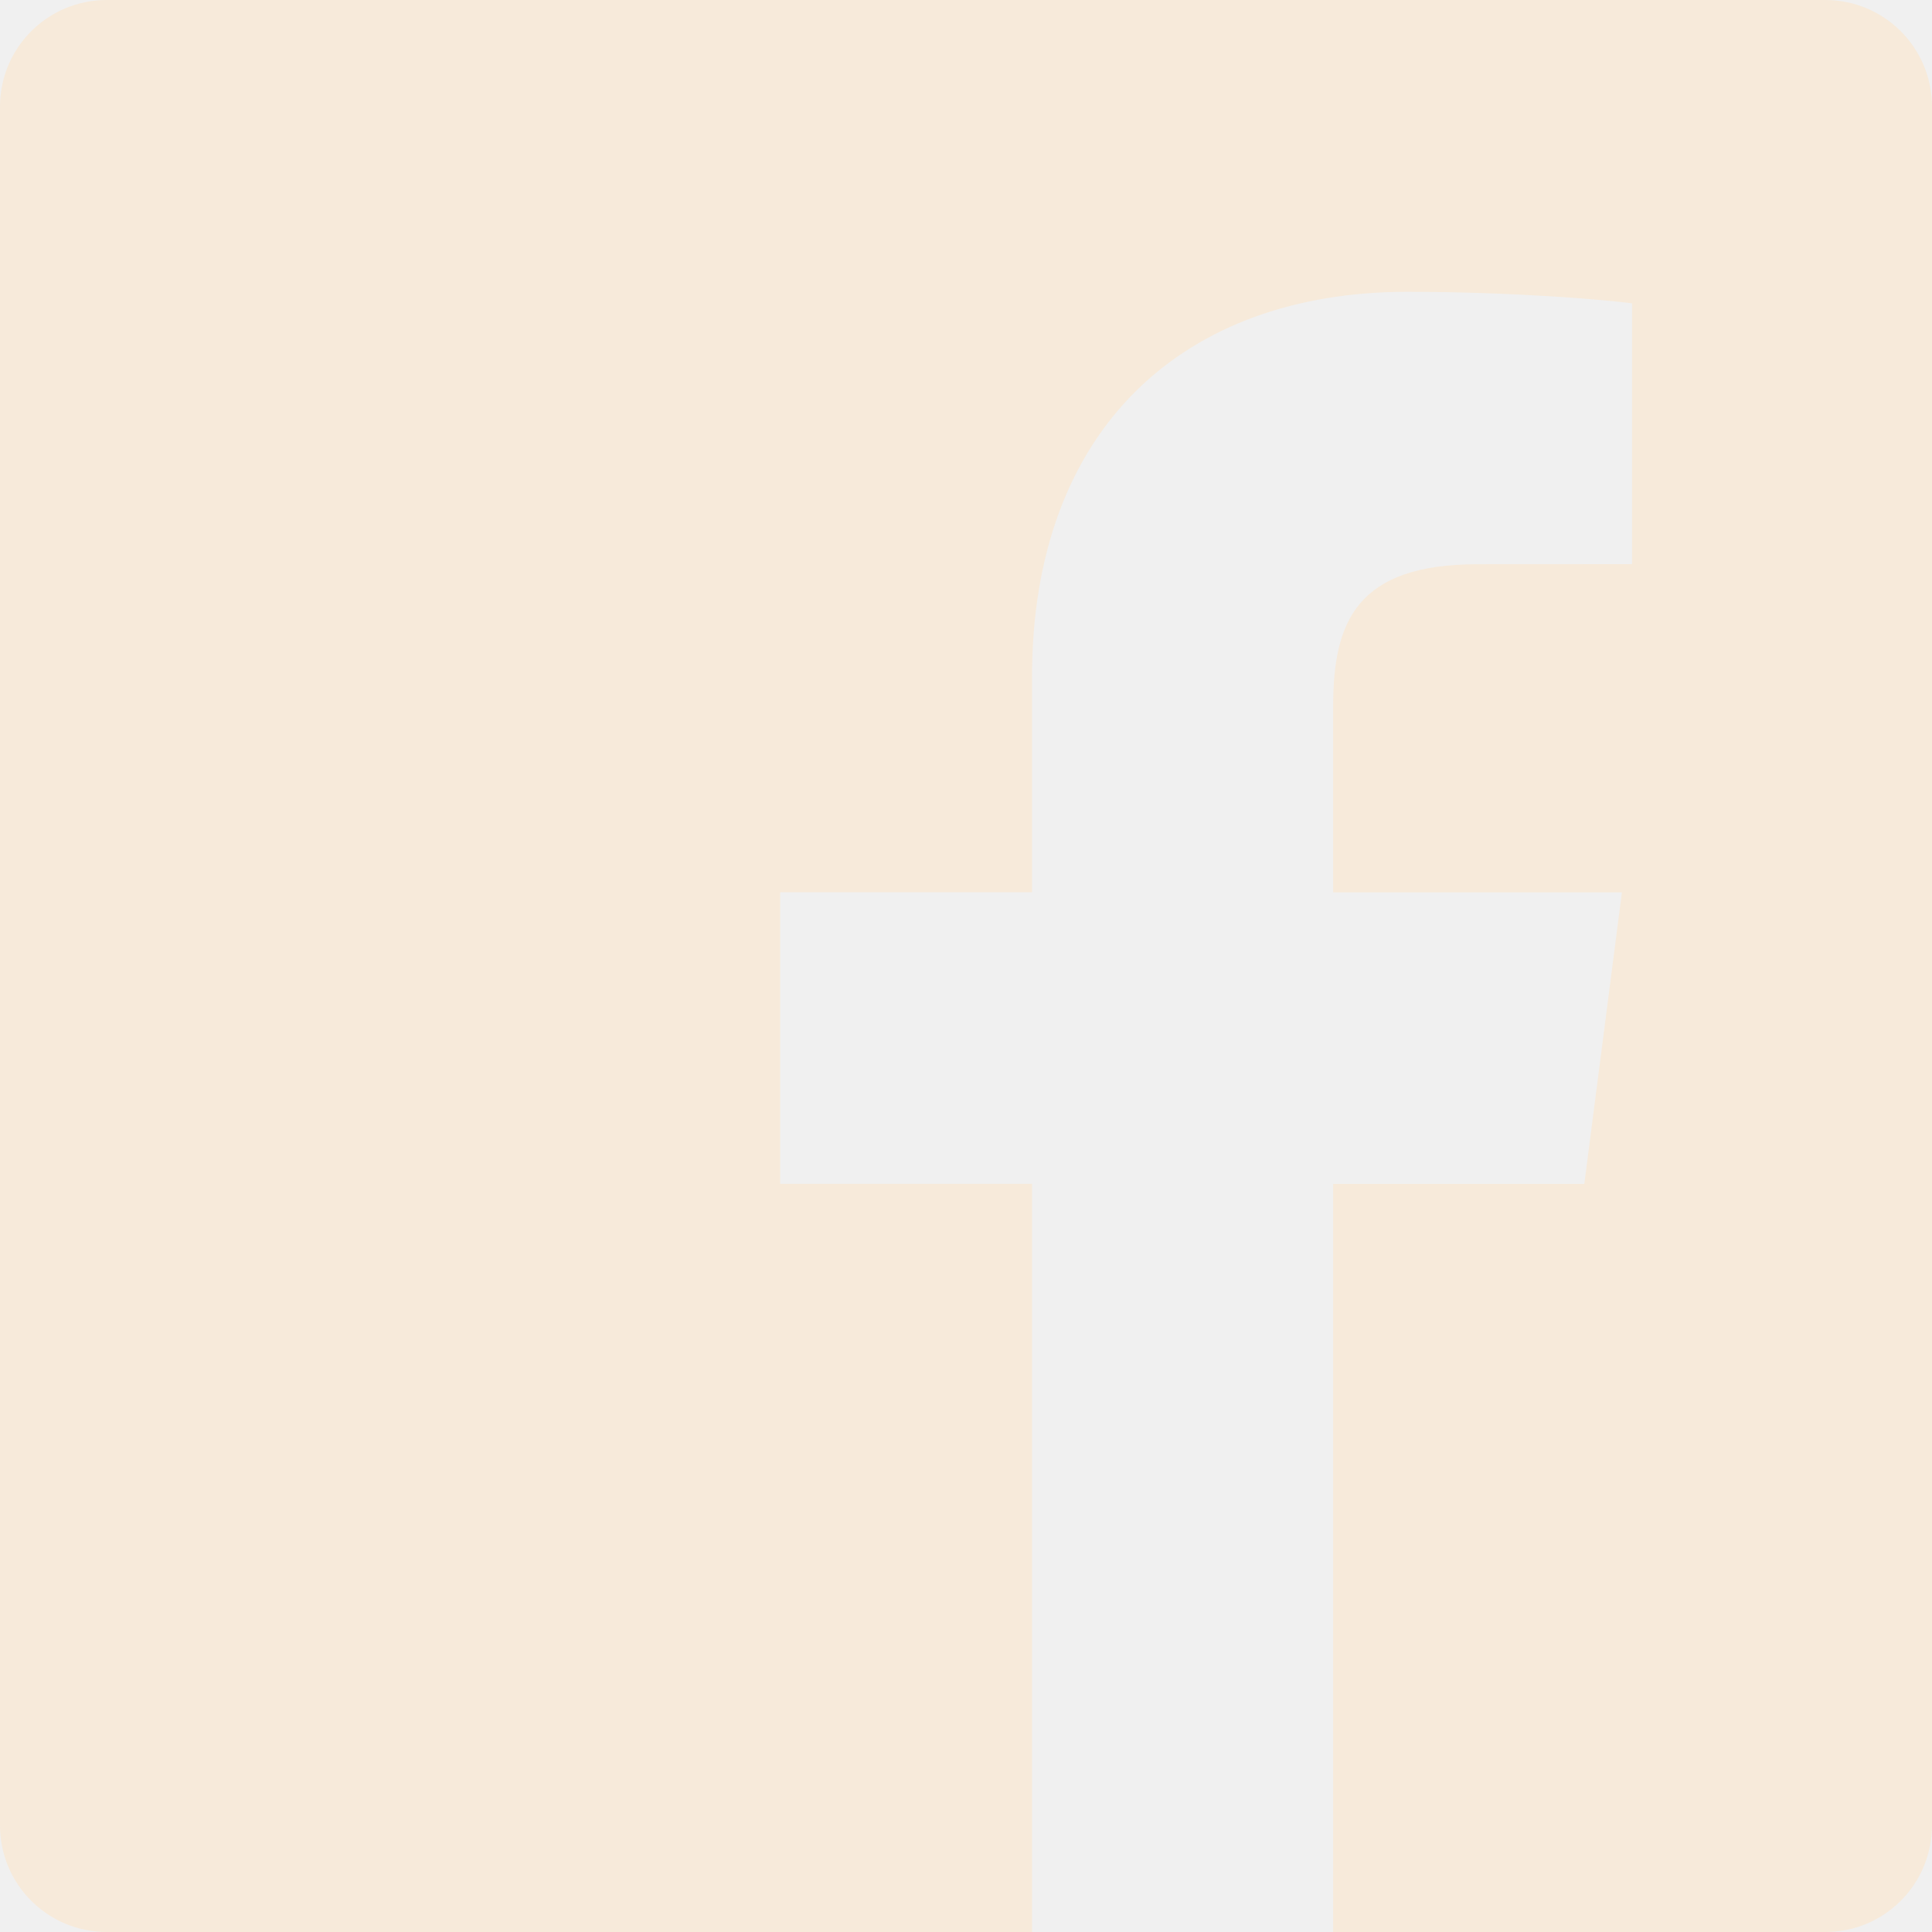
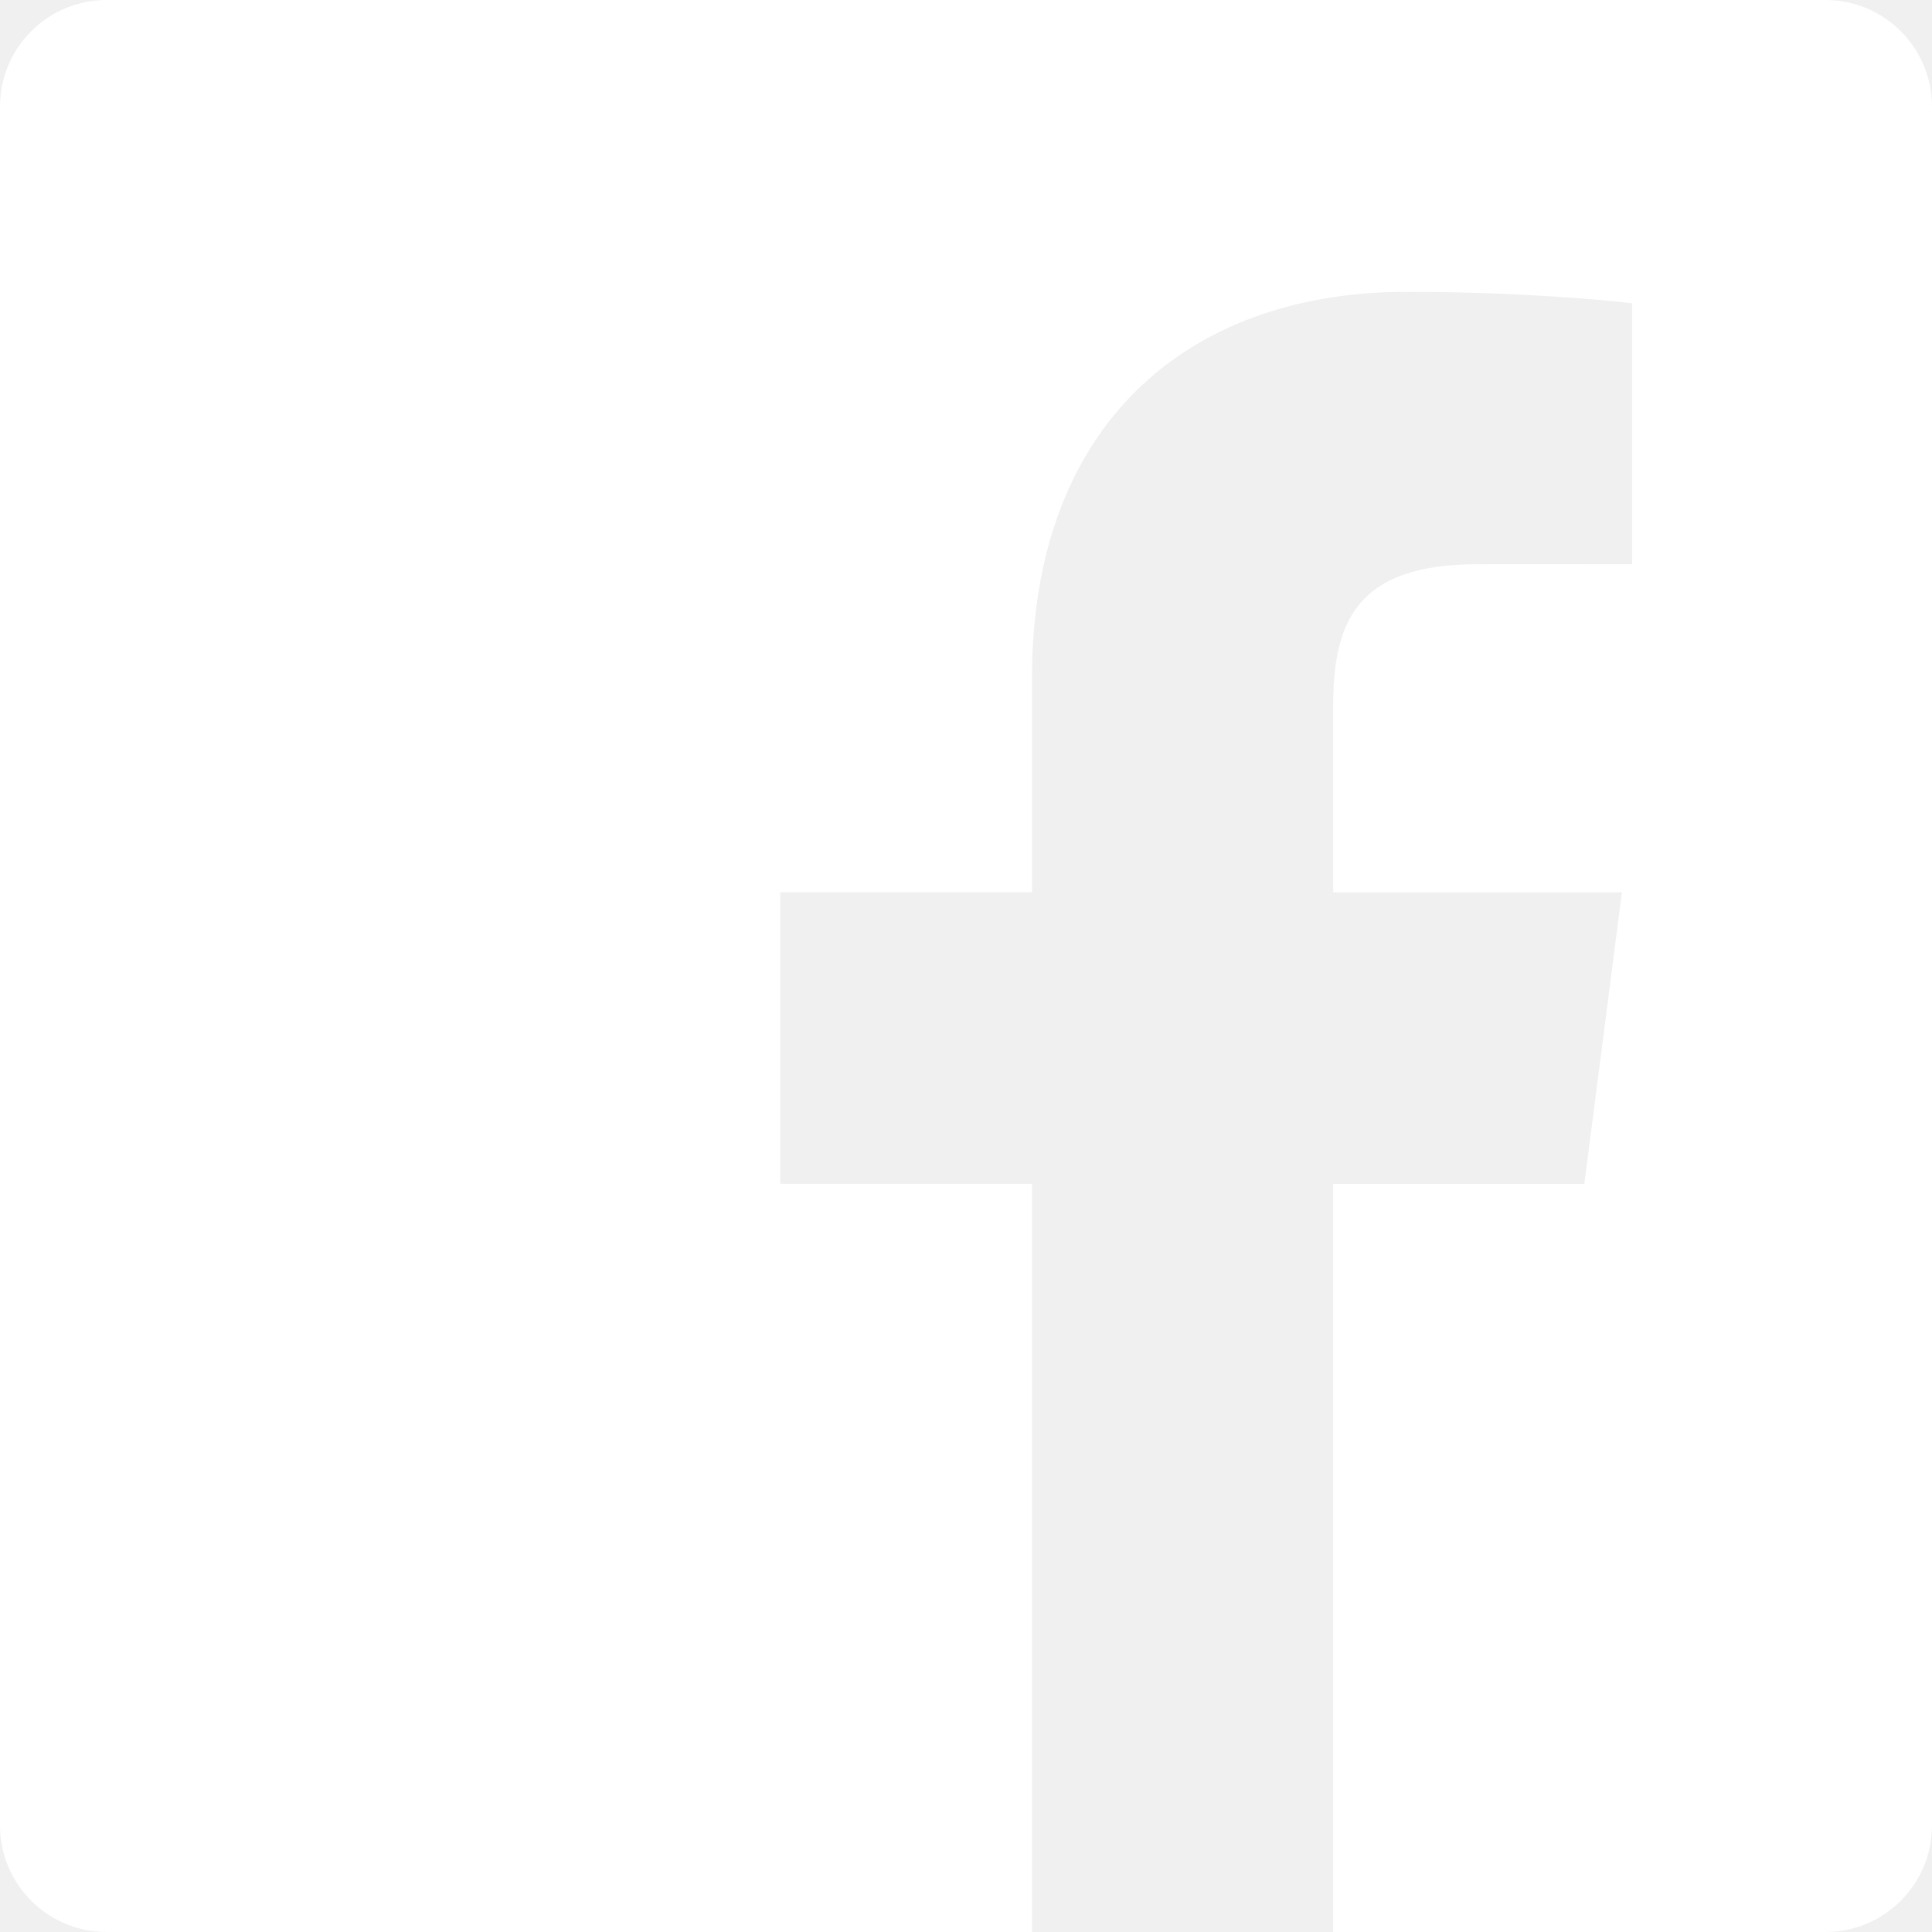
- <svg xmlns="http://www.w3.org/2000/svg" fill="rgb(247, 234, 218)" width="24" height="24" viewBox="0 0 24 24">
+ <svg xmlns="http://www.w3.org/2000/svg" fill="white" width="24" height="24" viewBox="0 0 24 24">
  <path d="M22.675 0h-21.35c-.732 0-1.325.593-1.325 1.325v21.351c0 .731.593 1.324 1.325 1.324h11.495v-9.294h-3.128v-3.622h3.128v-2.671c0-3.1 1.893-4.788 4.659-4.788 1.325 0 2.463.099 2.795.143v3.24l-1.918.001c-1.504 0-1.795.715-1.795 1.763v2.313h3.587l-.467 3.622h-3.12v9.293h6.116c.73 0 1.323-.593 1.323-1.325v-21.35c0-.732-.593-1.325-1.325-1.325z" />
</svg>
